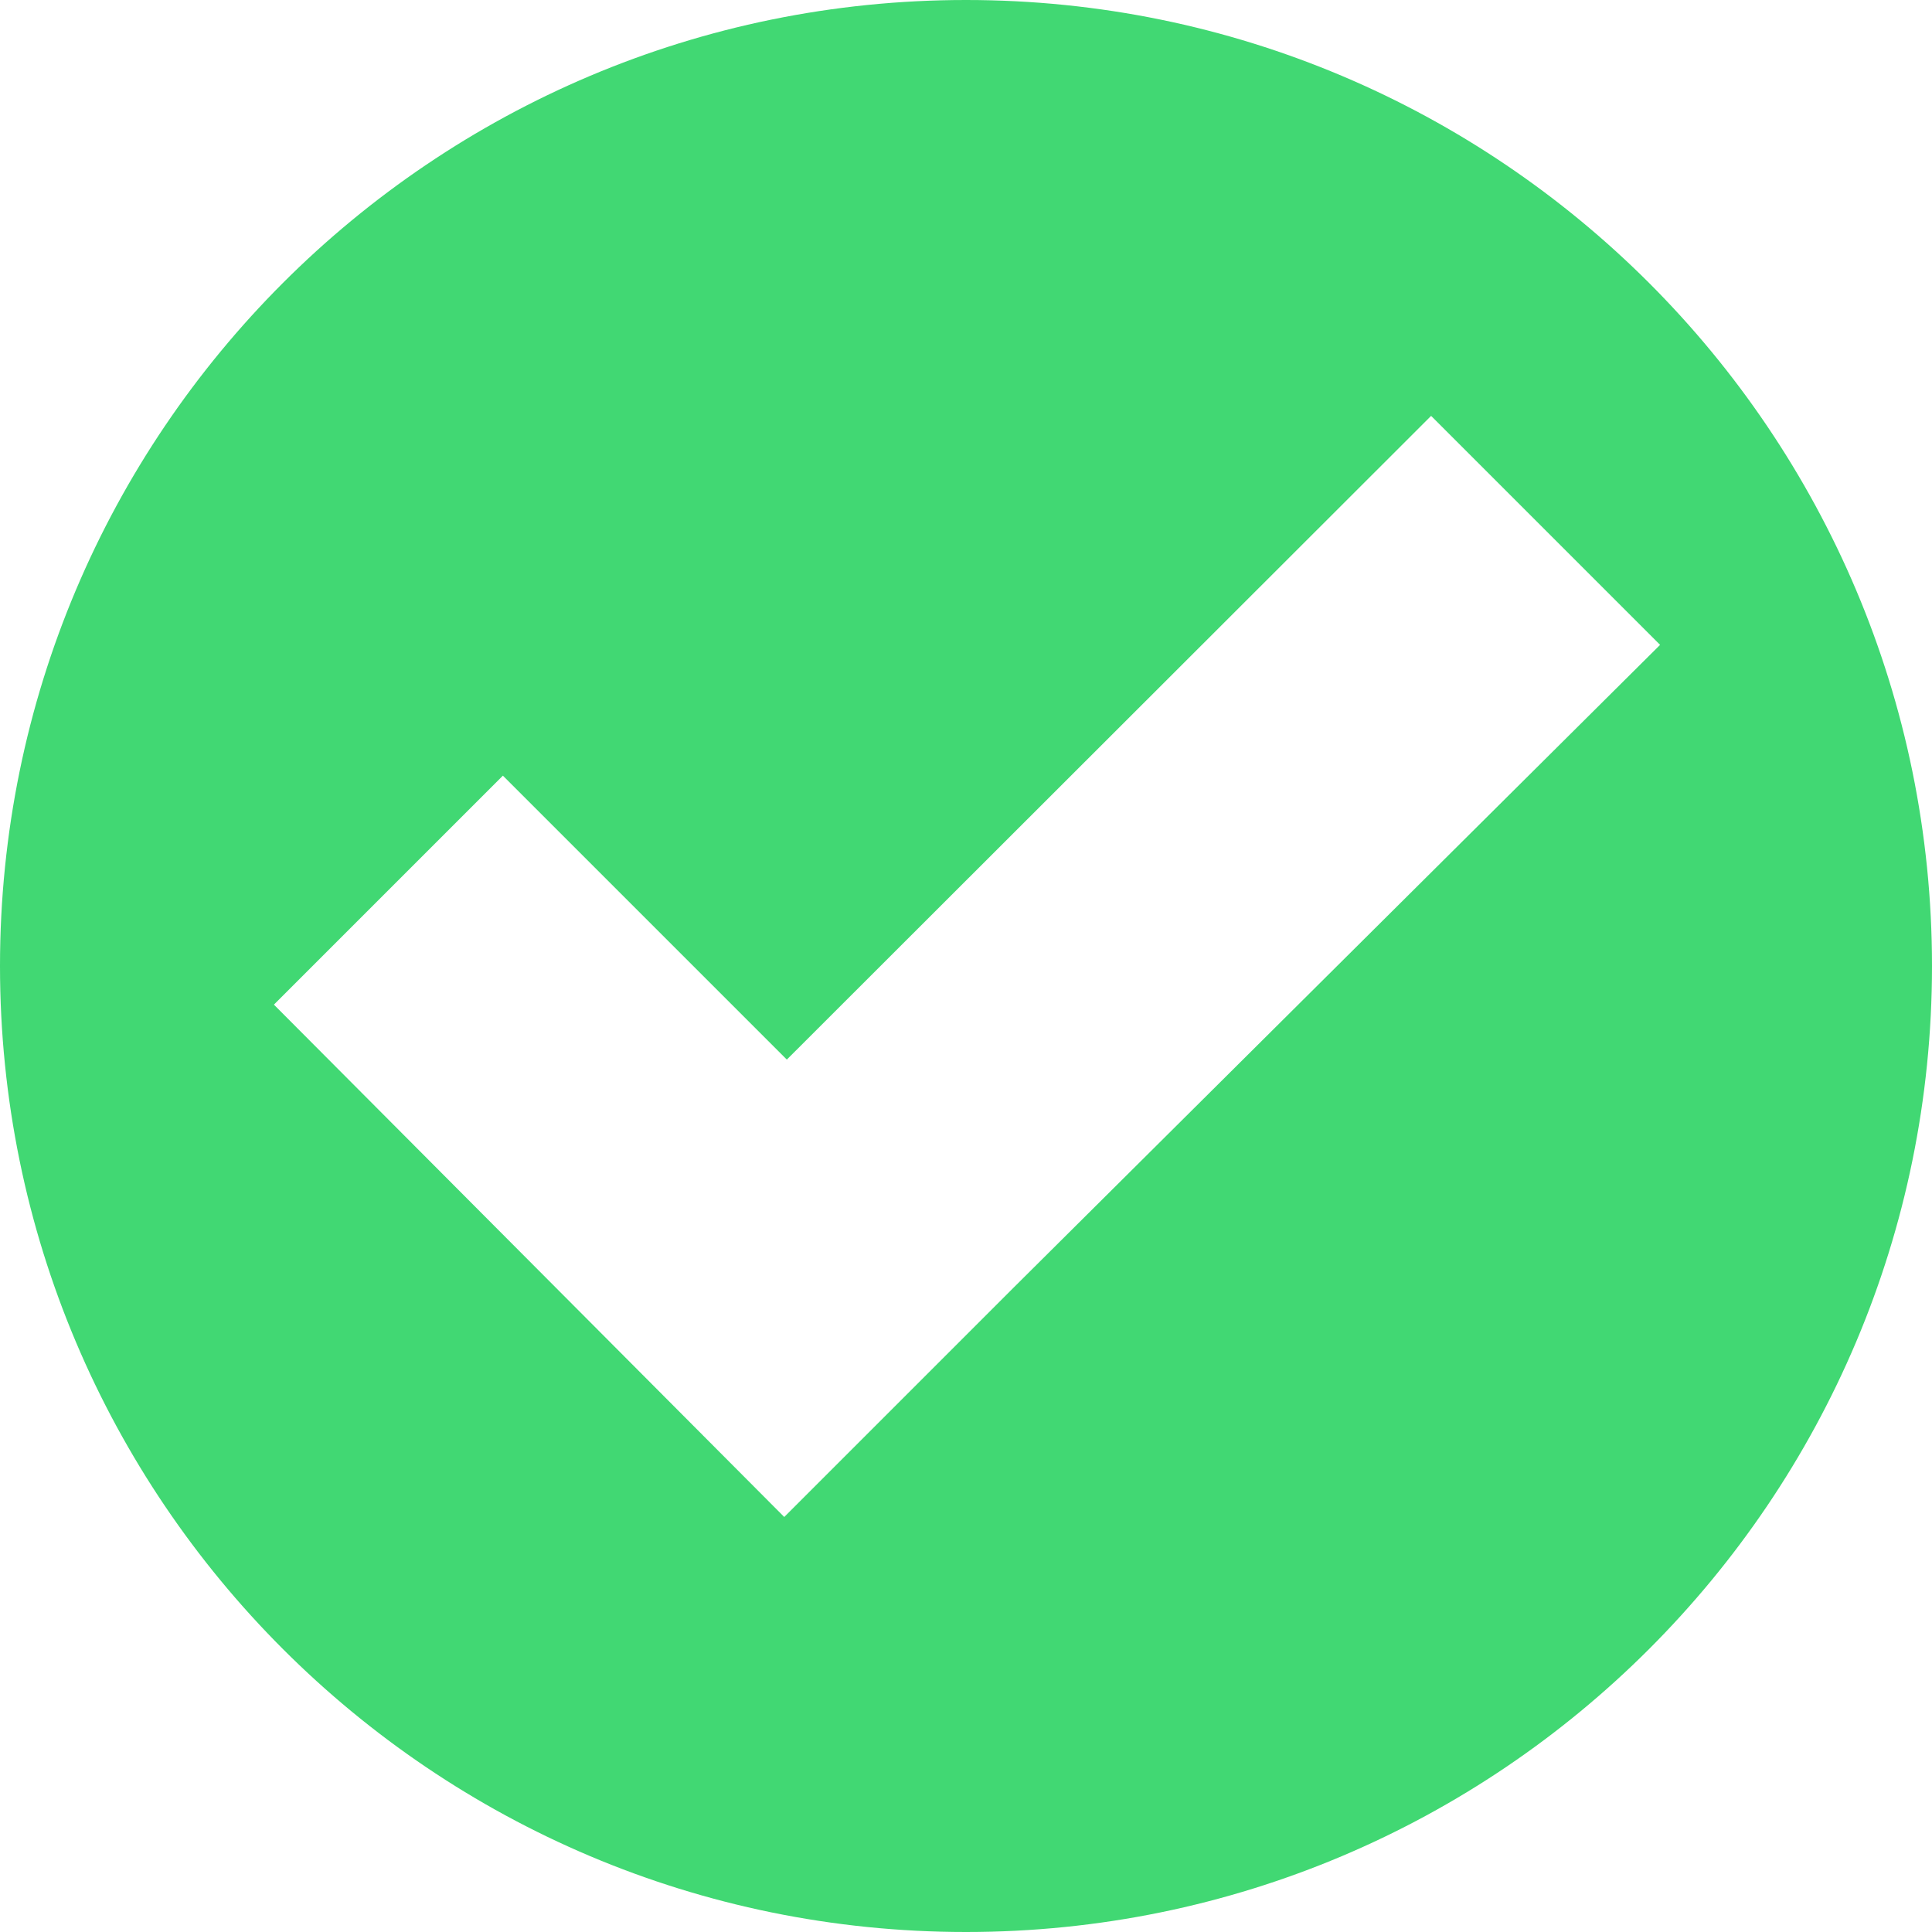
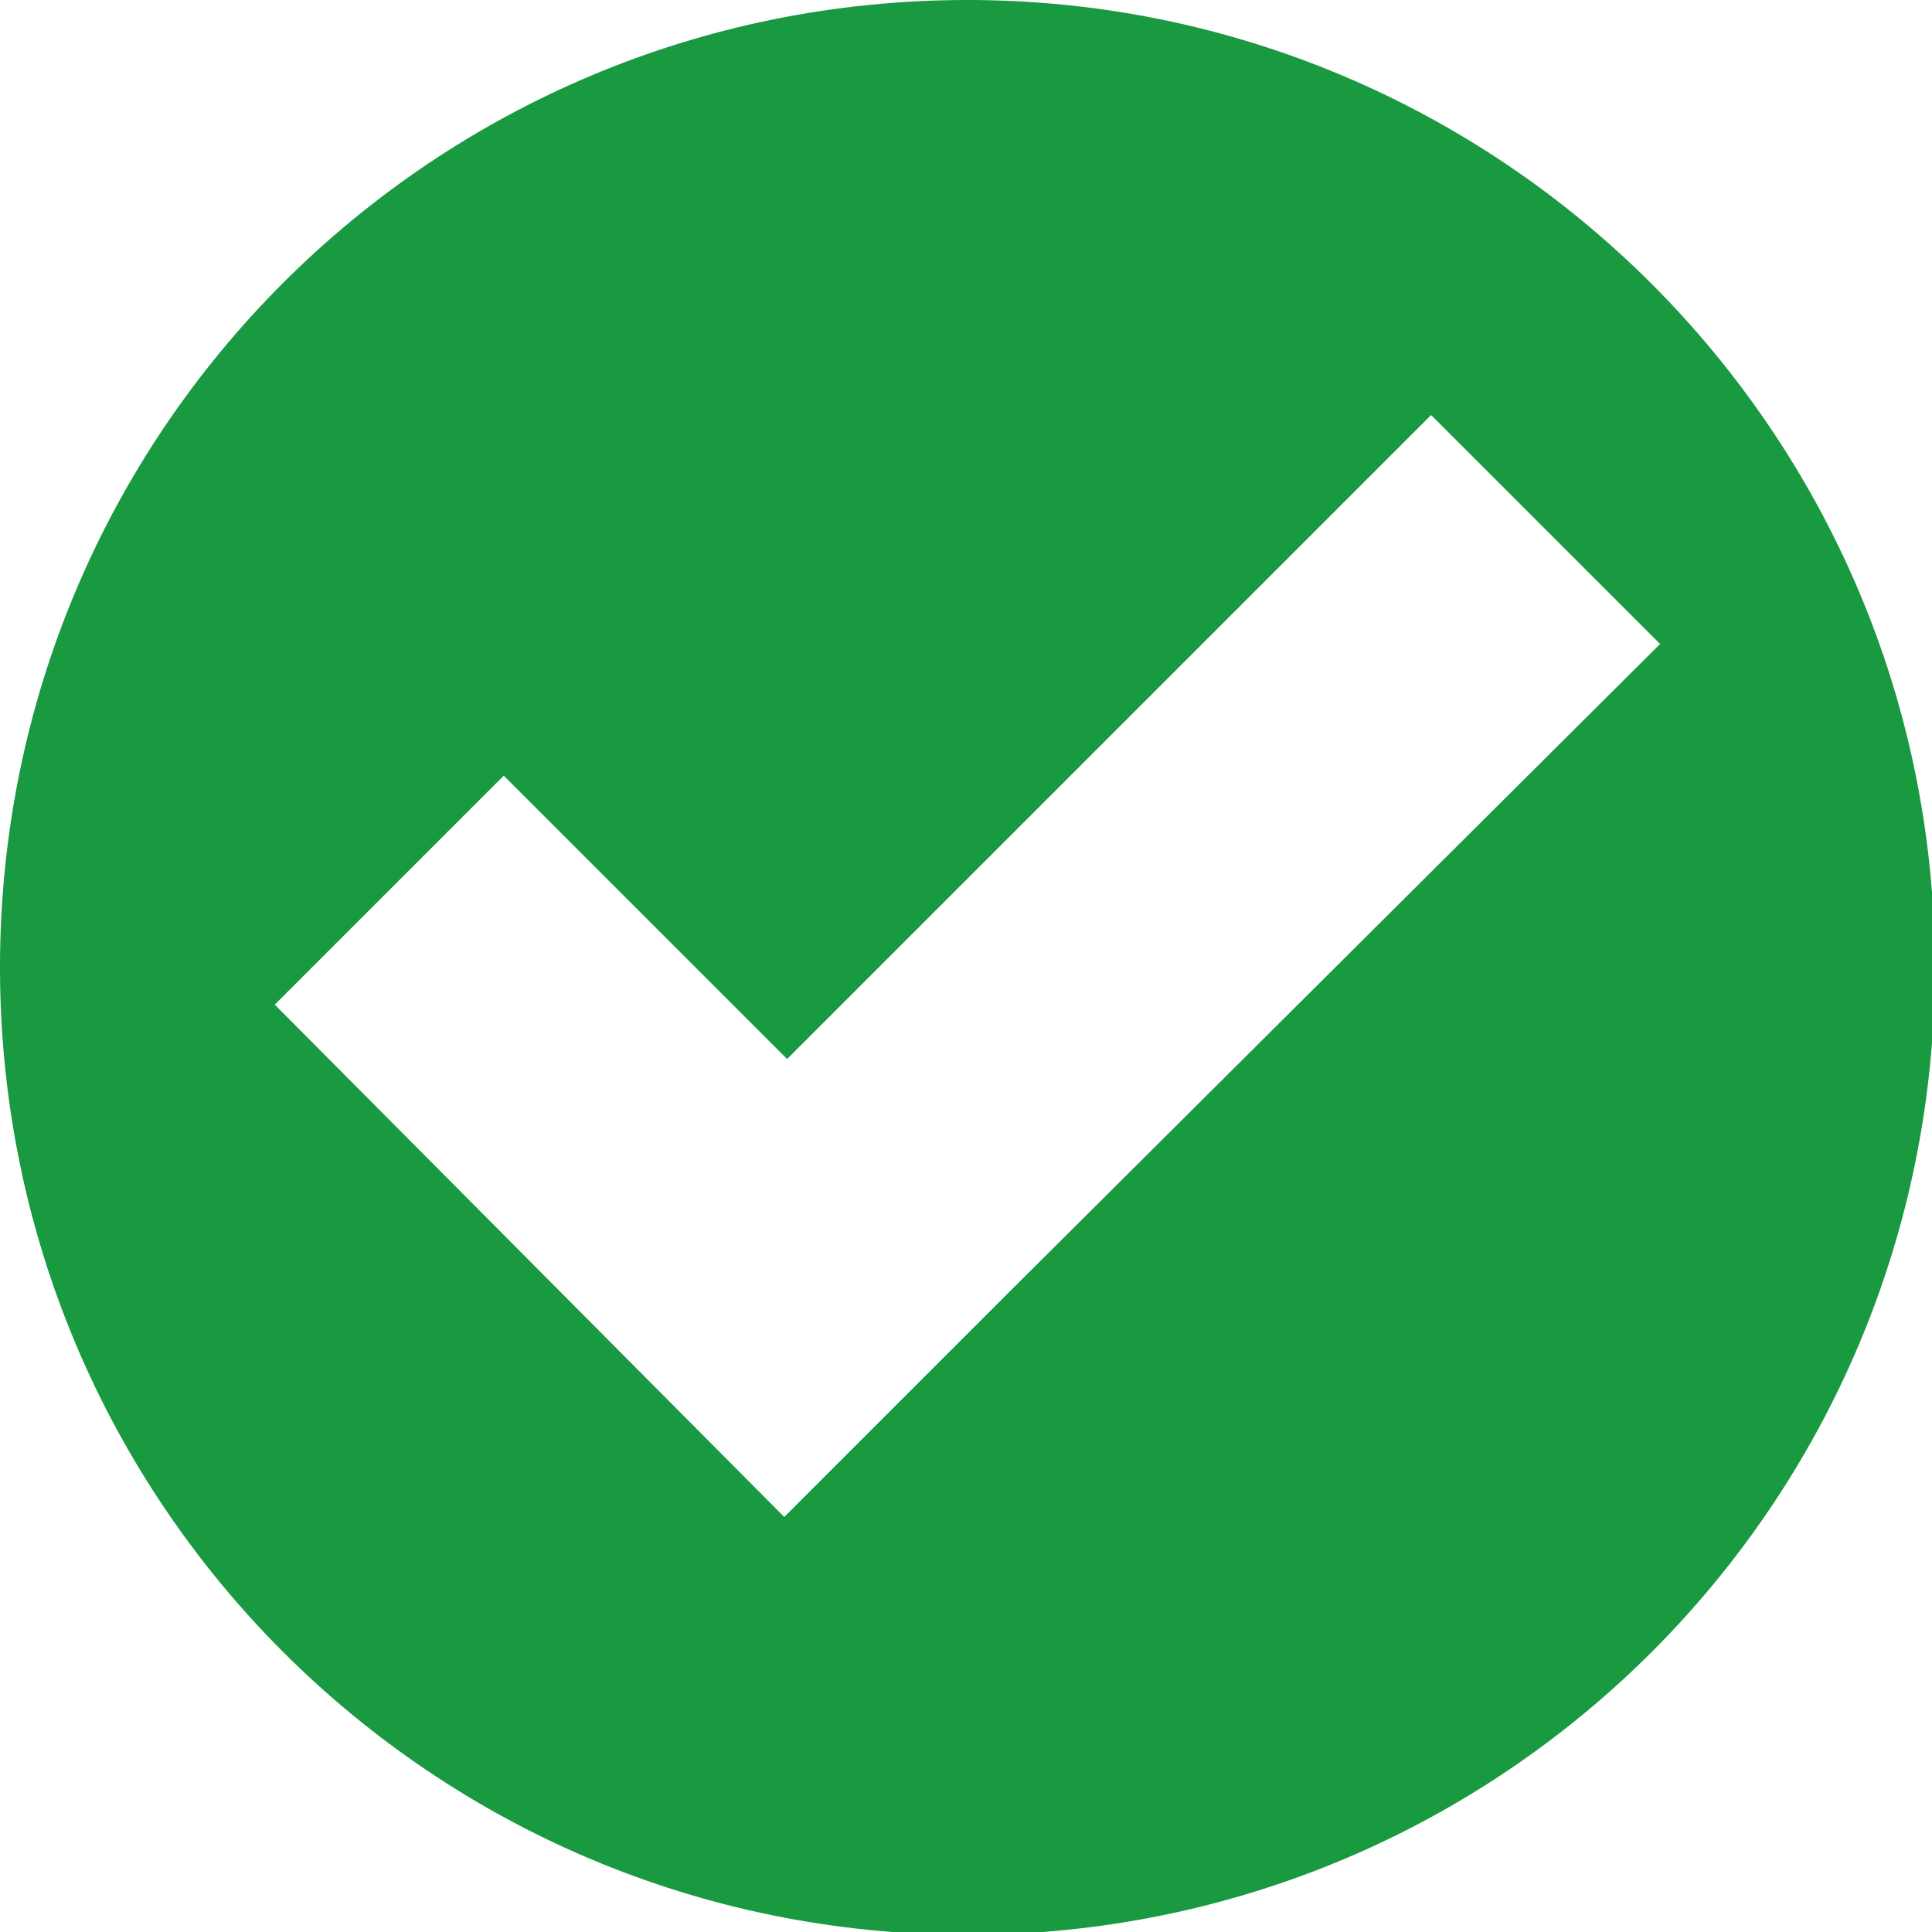
- <svg xmlns="http://www.w3.org/2000/svg" id="3f19acda-a15d-4694-8955-f212c1f3f22c" data-name="Layer 1" viewBox="0 0 67.5 67.5">
-   <path d="M35.4,45l-8,8L9.57,35.1l8-8,9.92,9.92L50,14.53l8,8ZM33.75,0A33.75,33.75,0,1,0,67.5,33.75,33.75,33.75,0,0,0,33.75,0Z" fill="#41d873" />
+ <svg xmlns="http://www.w3.org/2000/svg" version="1.1" id="_x33_f19acda-a15d-4694-8955-f212c1f3f22c" x="0px" y="0px" viewBox="0 0 67.5 67.5" style="enable-background:new 0 0 67.5 67.5;" xml:space="preserve">
+   <style type="text/css">
+ 	.st0{fill:#199940;}
+ </style>
+   <path class="st0" d="M35.4,45l-8,8L9.6,35.1l8-8l9.9,9.9L50,14.5l8,8L35.4,45z M33.8,0C15.1,0,0,15.1,0,33.8s15.1,33.8,33.8,33.8  s33.8-15.1,33.8-33.8S52.4,0,33.8,0z" />
</svg>
